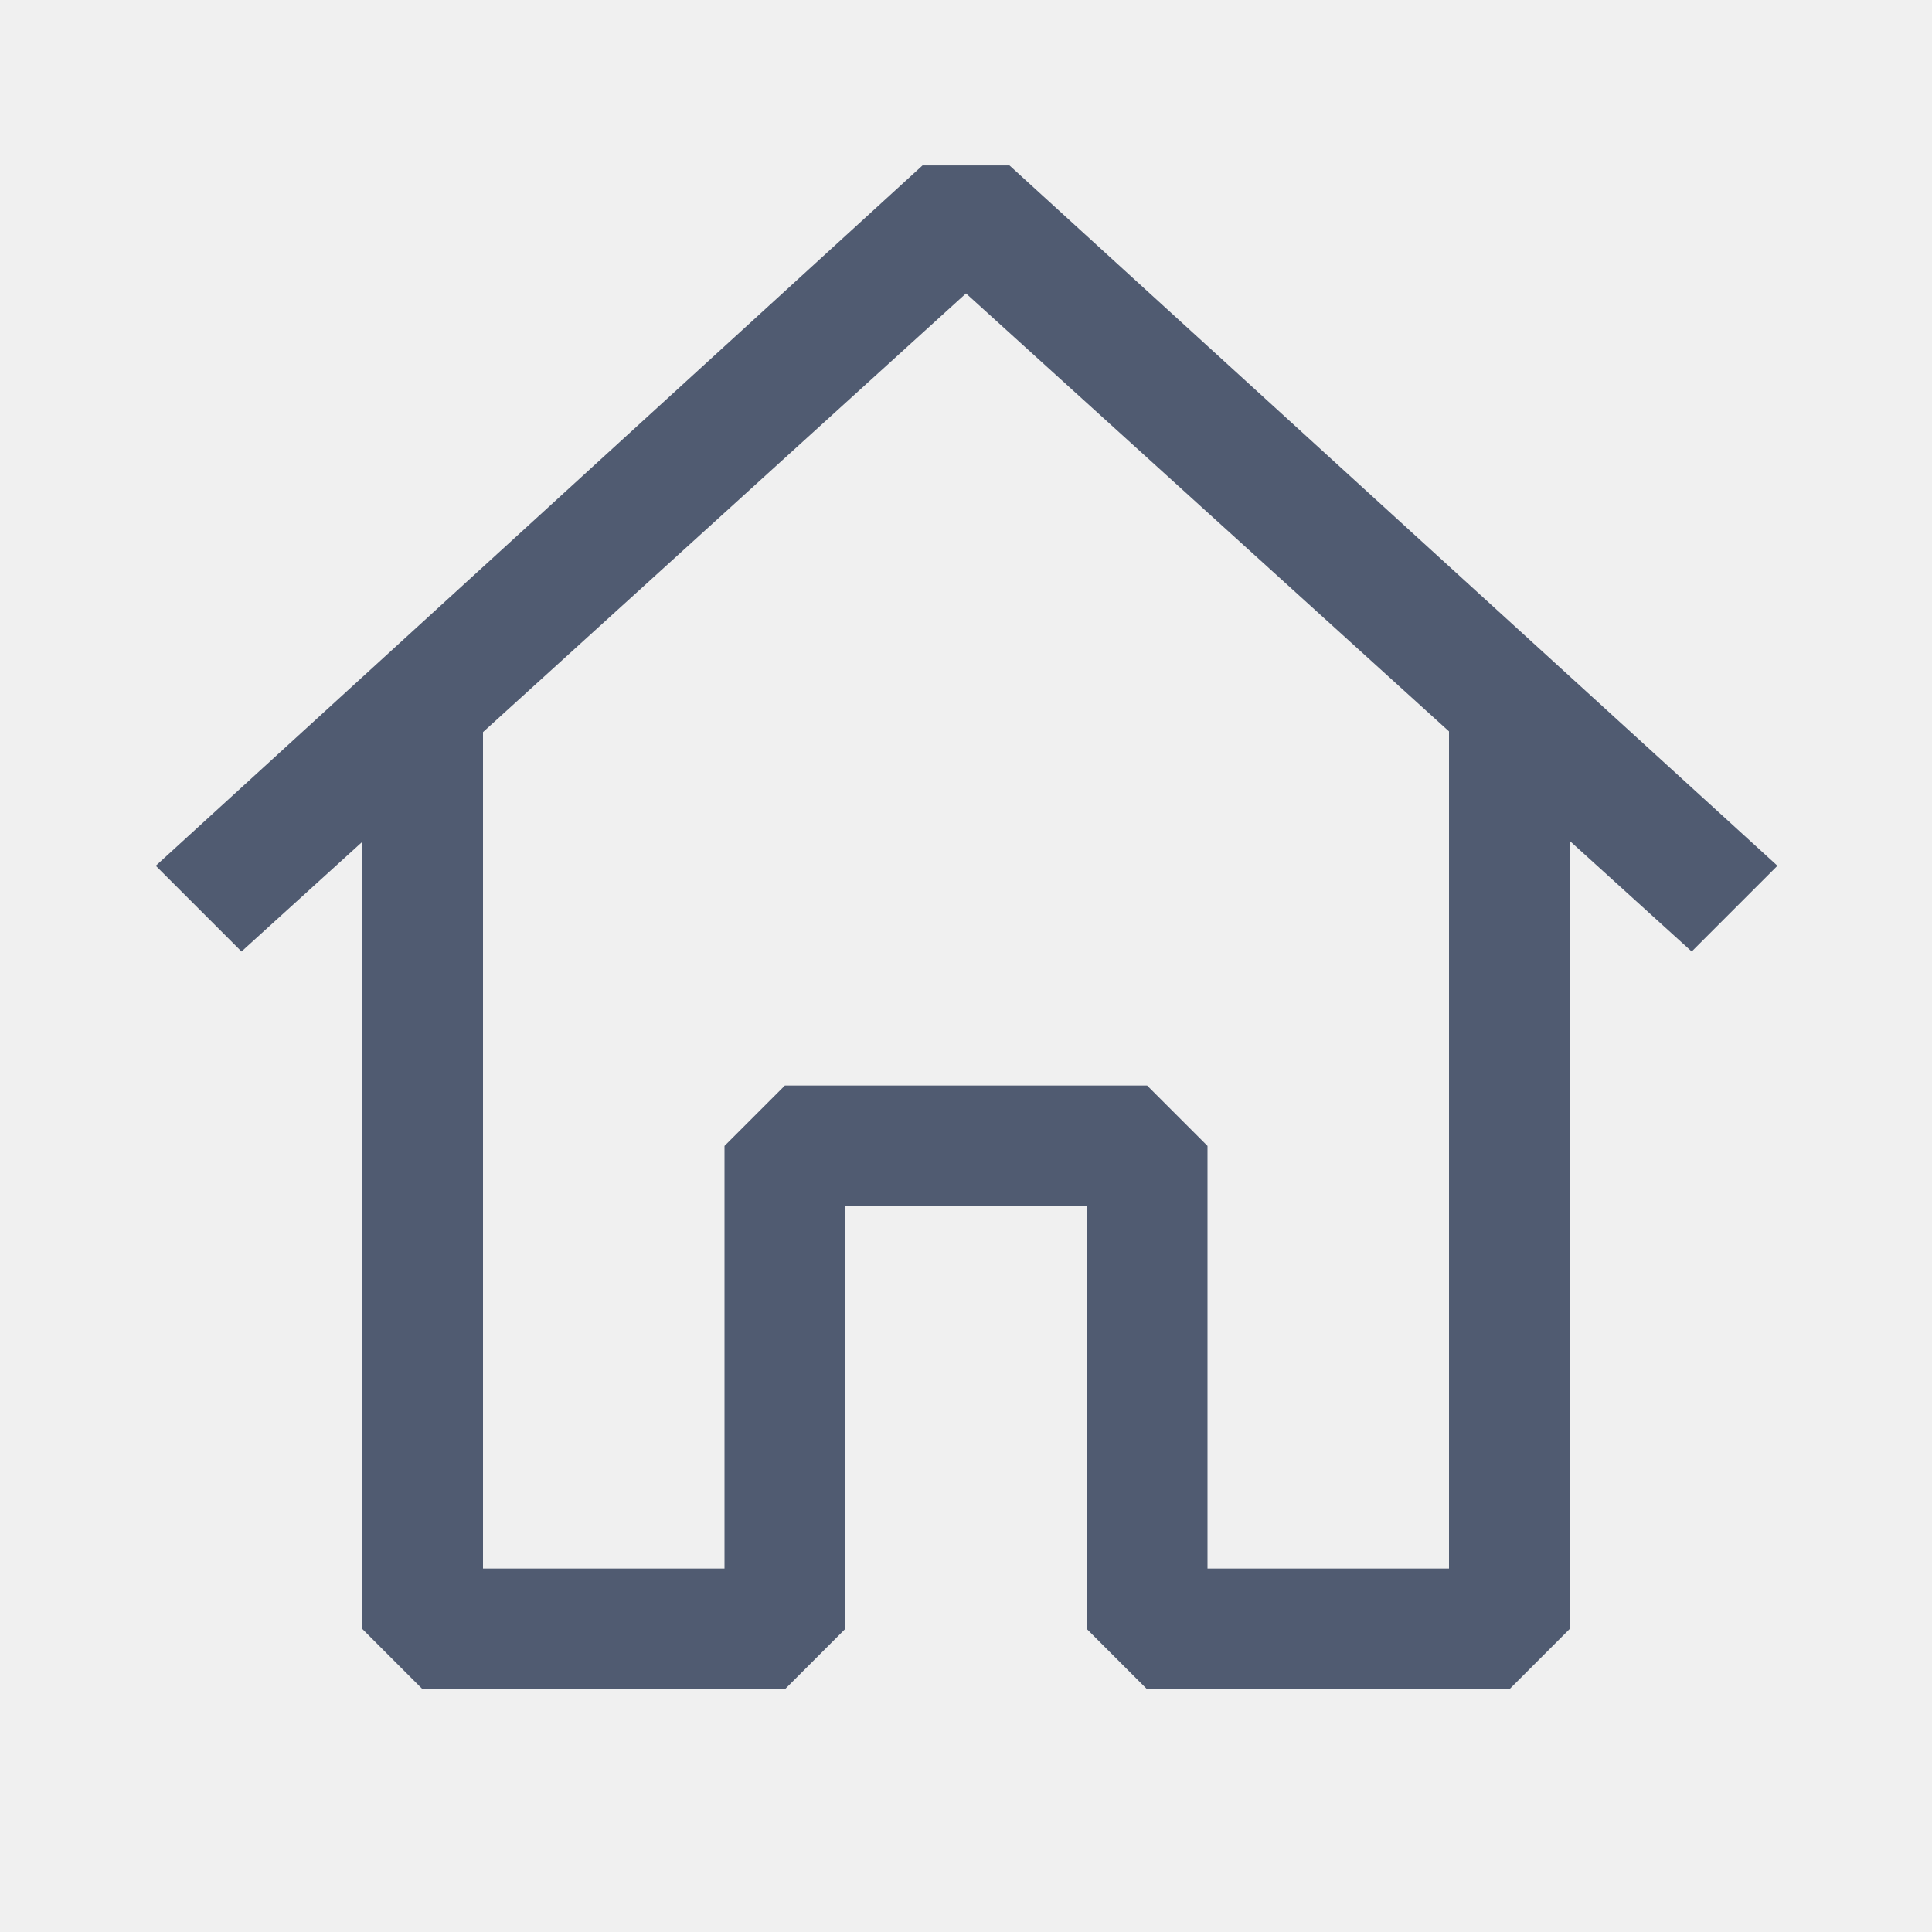
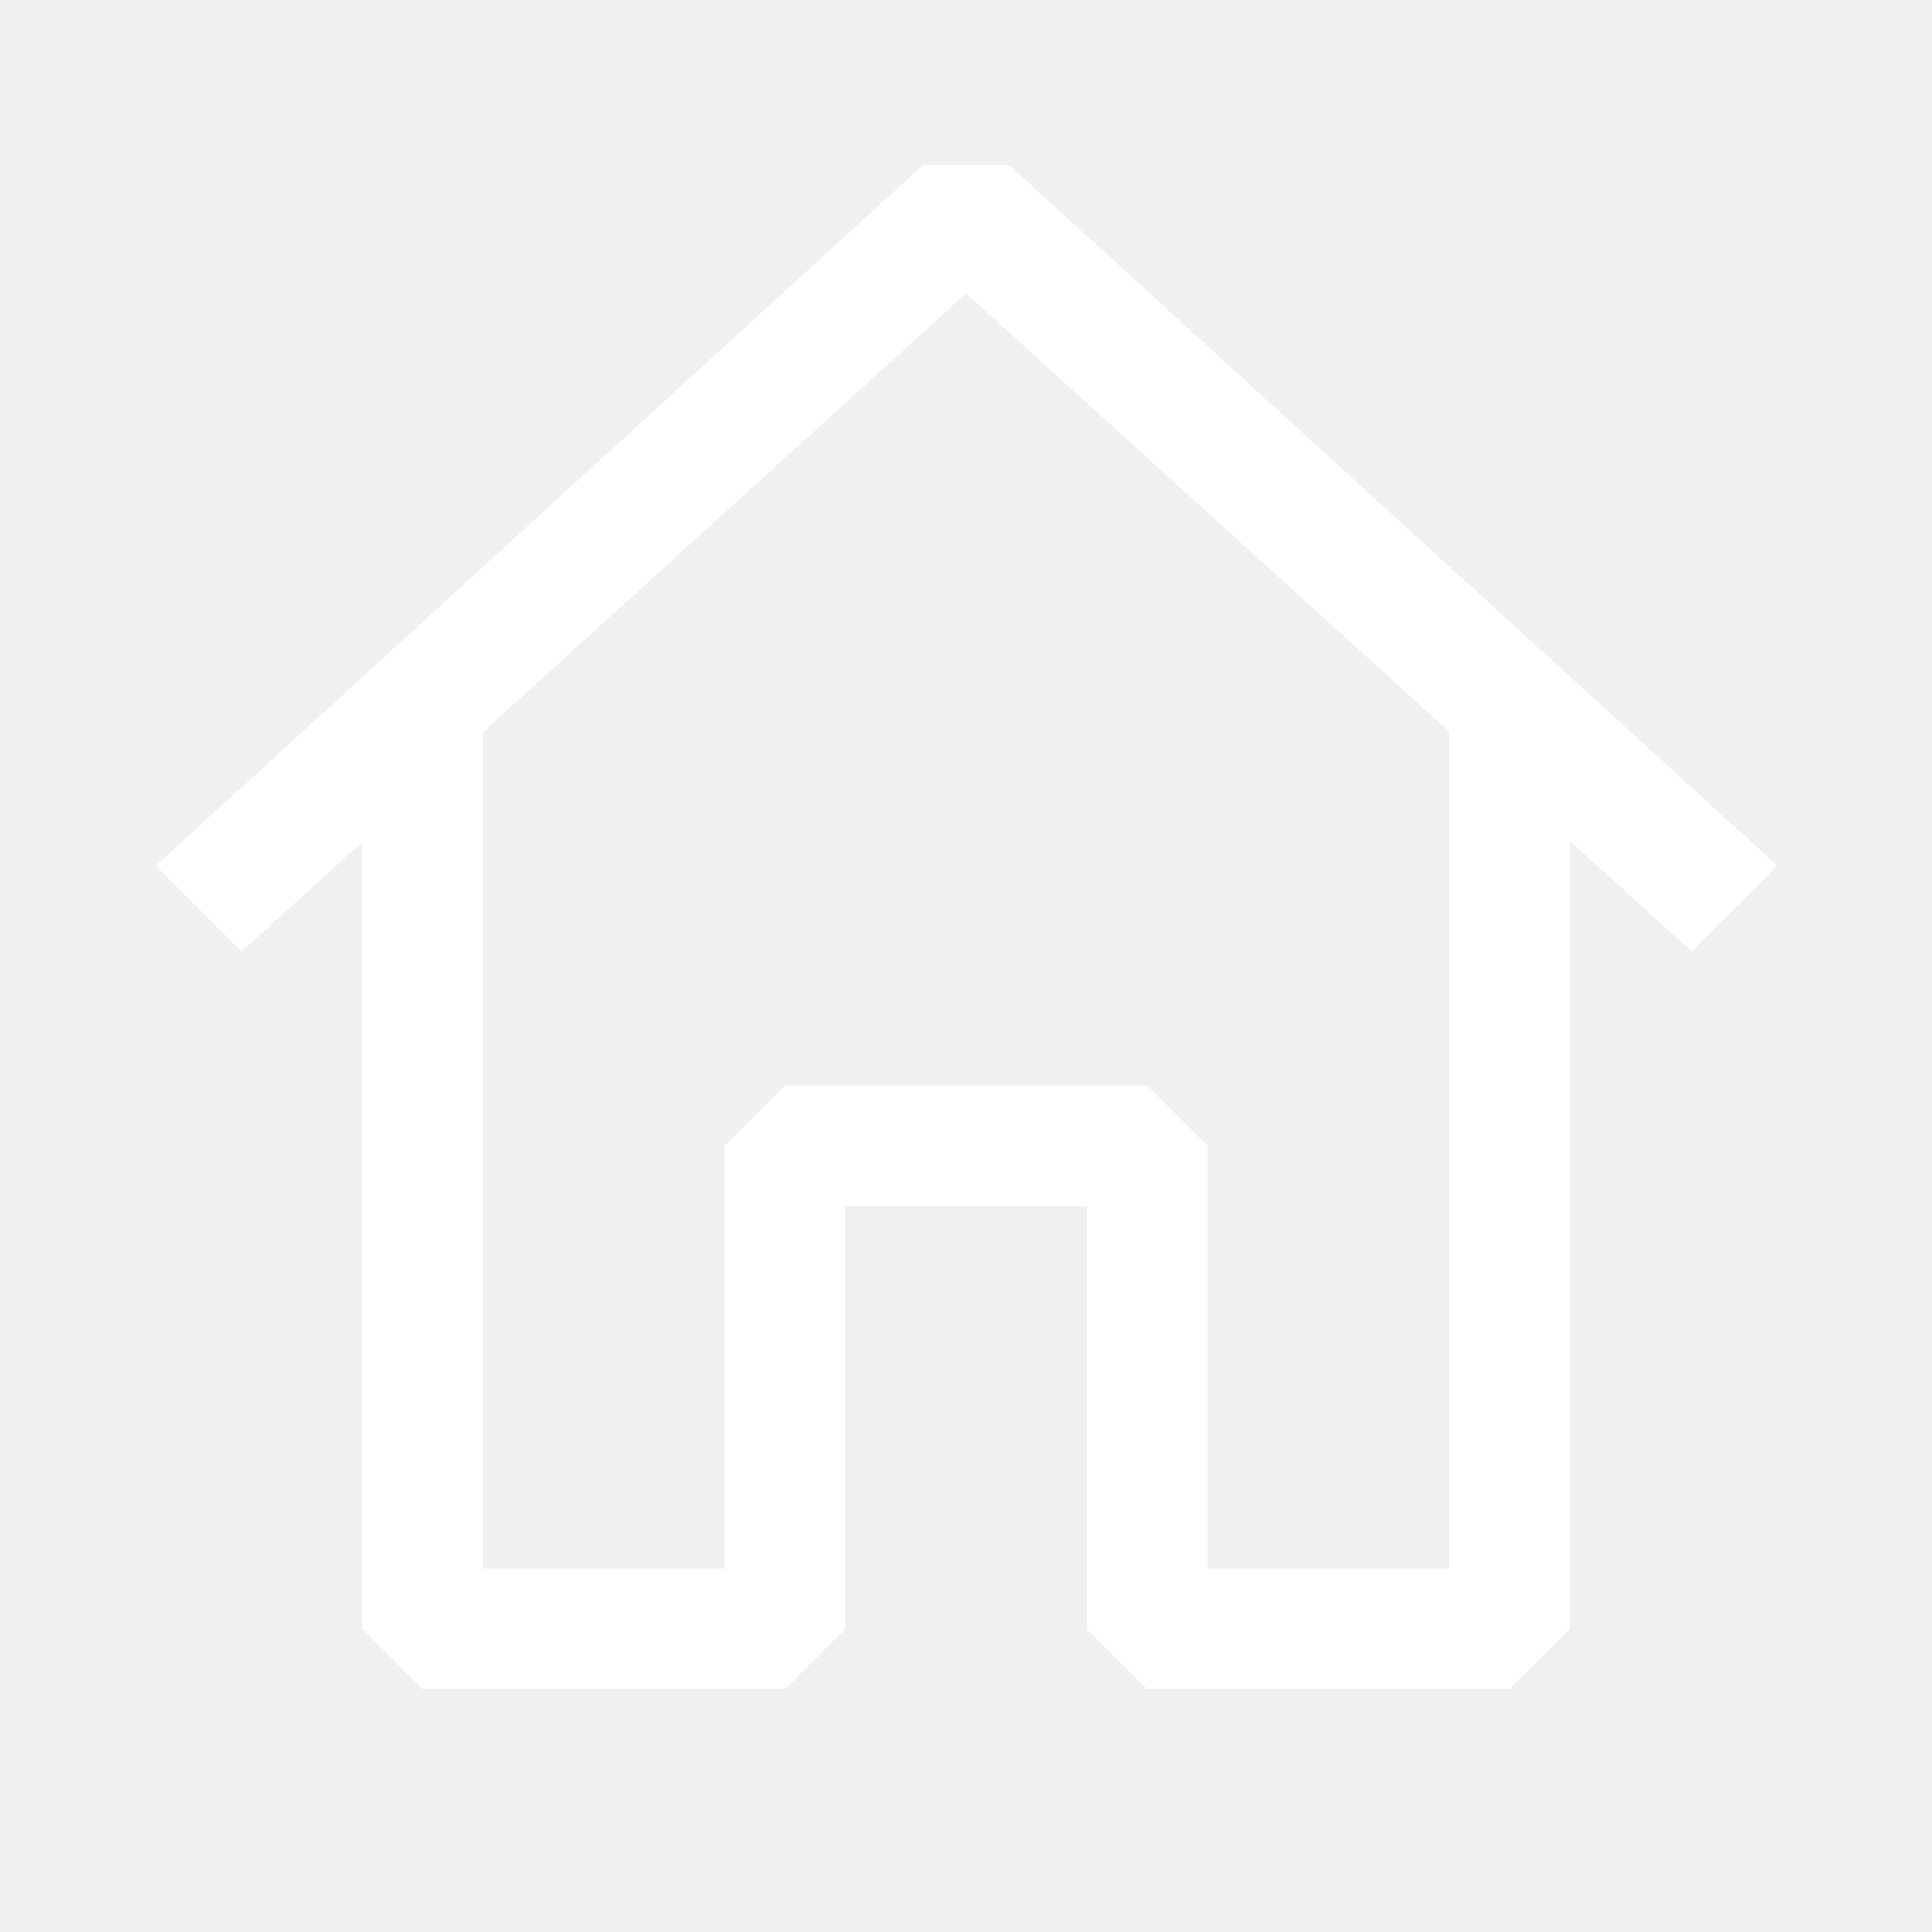
<svg xmlns="http://www.w3.org/2000/svg" width="1em" height="1em" viewBox="0 0 16 16">
-   <path fill="#505B71" fill-rule="evenodd" d="m8.36 1.37l6.36 5.8l-.71.71L13 6.964v6.526l-.5.5h-3l-.5-.5v-3.5H7v3.5l-.5.5h-3l-.5-.5V6.972L2 7.88l-.71-.71l6.35-5.8zM4 6.063v6.927h2v-3.5l.5-.5h3l.5.5v3.5h2V6.057L8 2.43z" clip-rule="evenodd" />
+   <path fill="#fff" fill-rule="evenodd" d="m8.36 1.37l6.36 5.8l-.71.71L13 6.964v6.526l-.5.5h-3l-.5-.5v-3.5H7v3.5l-.5.5h-3l-.5-.5V6.972L2 7.88l-.71-.71l6.35-5.8zM4 6.063v6.927h2v-3.5l.5-.5h3l.5.5v3.5h2V6.057L8 2.43z" clip-rule="evenodd" />
</svg>
